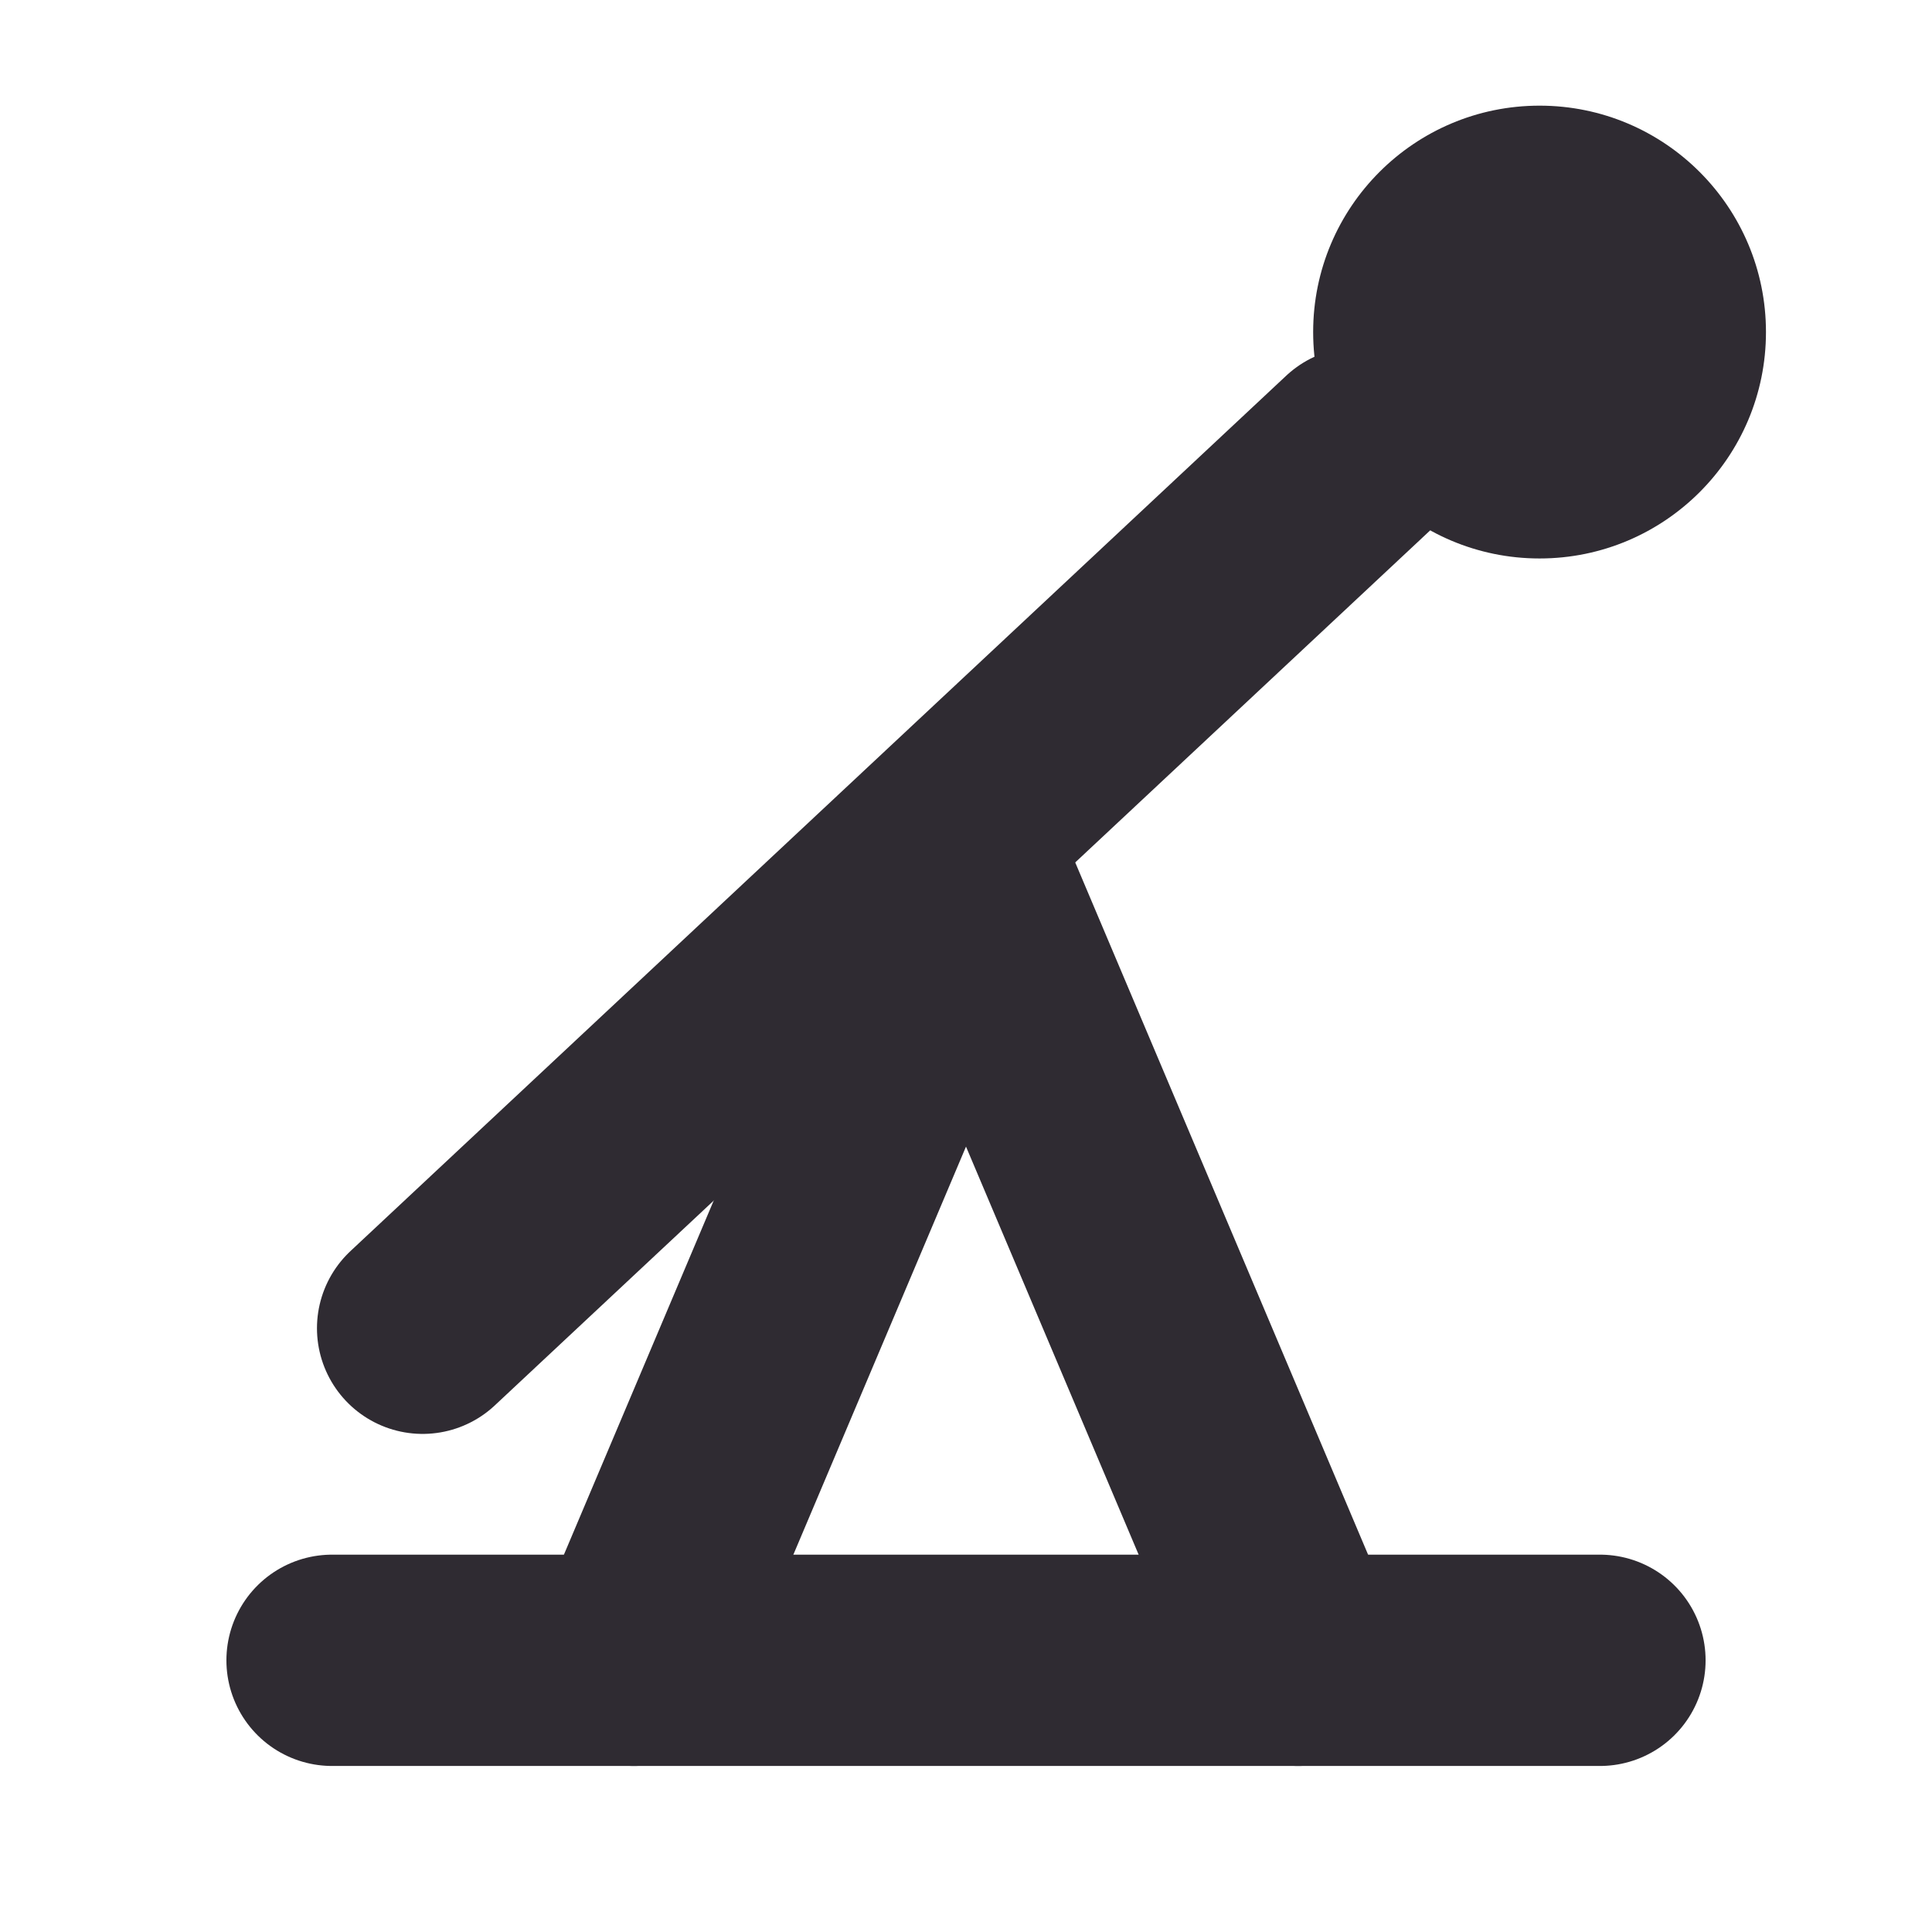
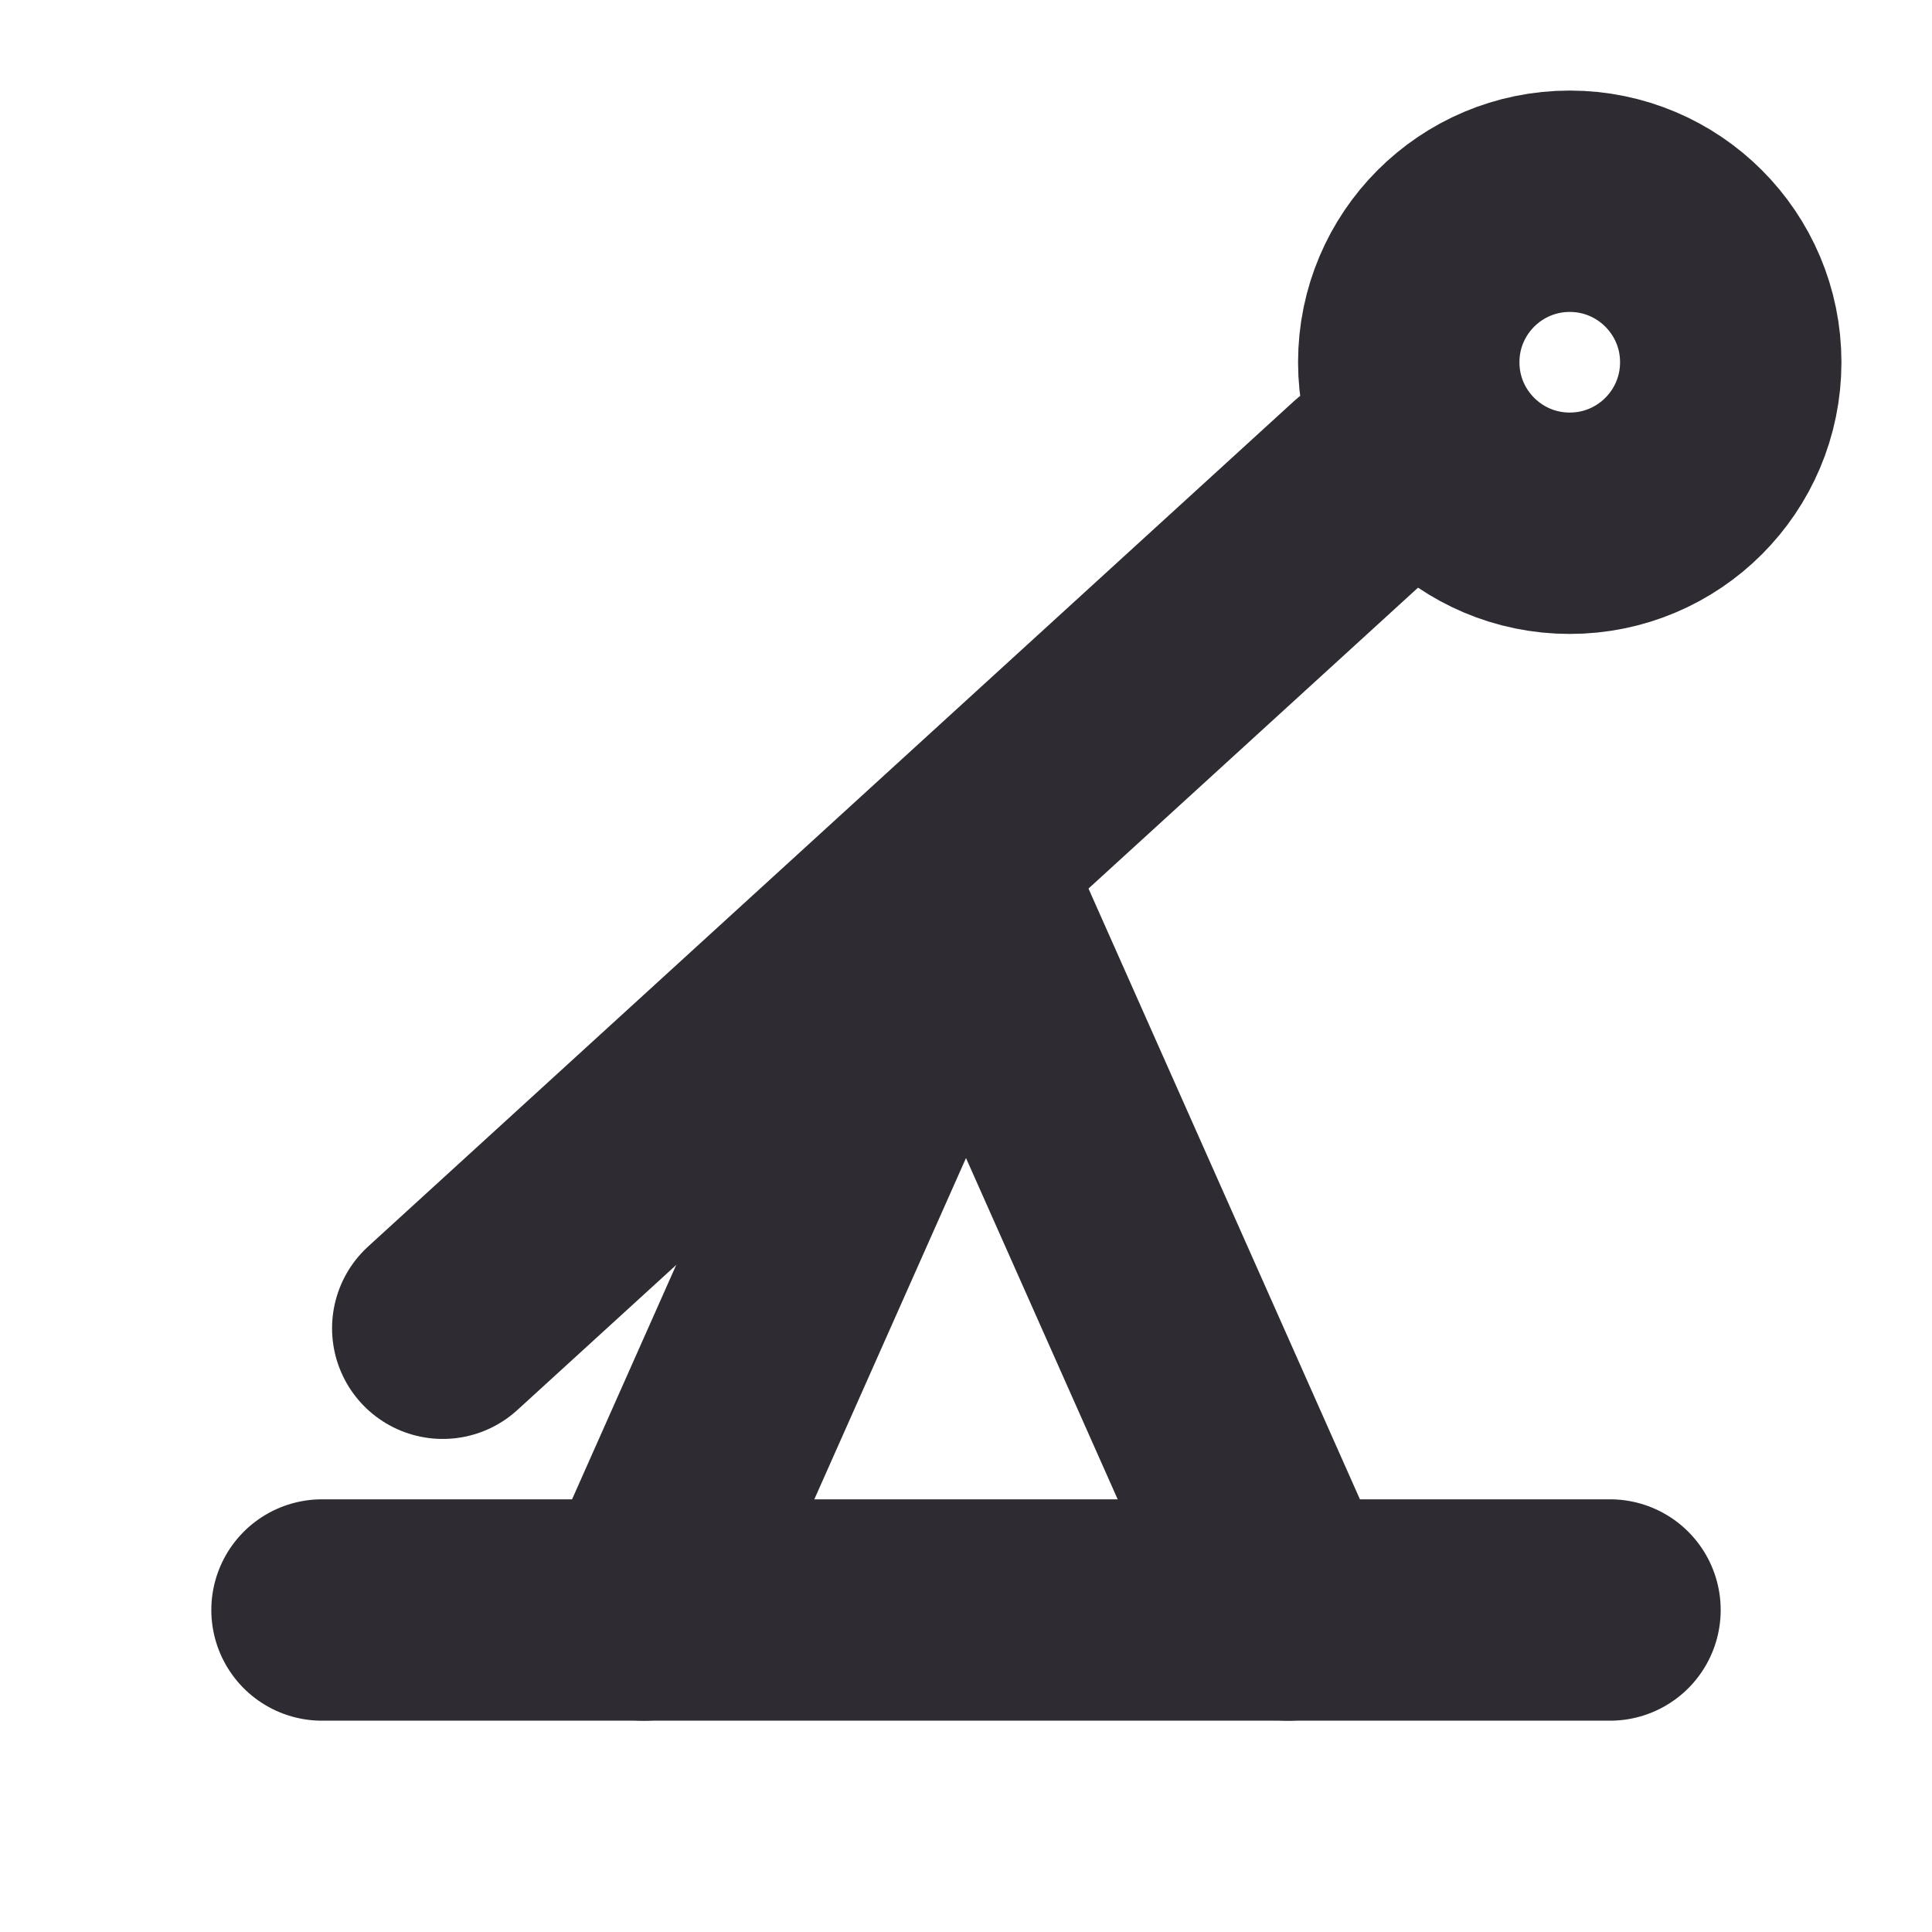
- <svg xmlns="http://www.w3.org/2000/svg" viewBox="0 0 64 64" width="256" height="256">
-   <g fill="#2f2b32" stroke="#2f2b32" stroke-width="7" stroke-linecap="round" stroke-linejoin="round">
-     <path d="M11 55 H53" fill="none" />
-     <path d="M21 55 L32 29" fill="none" />
-     <path d="M43 55 L32 29" fill="none" />
-     <path d="M14 44 L45 15" fill="none" />
-     <circle cx="51" cy="11" r="7.5" stroke="none" />
+ <svg xmlns="http://www.w3.org/2000/svg" viewBox="0 0 24 24" width="256" height="256">
+   <g fill="none" stroke="#2f2b32" stroke-width="2.75" stroke-linecap="round" stroke-linejoin="round">
+     <path d="M4 20h16" />
+     <path d="M8 20l4 -9" />
+     <path d="M16 20l-4 -9" />
+     <path d="M5.5 16.5l11.5 -10.5" />
+     <path d="M17.5 4.5a2 2 0 1 0 4 0a2 2 0 1 0 -4 0" />
  </g>
</svg>
